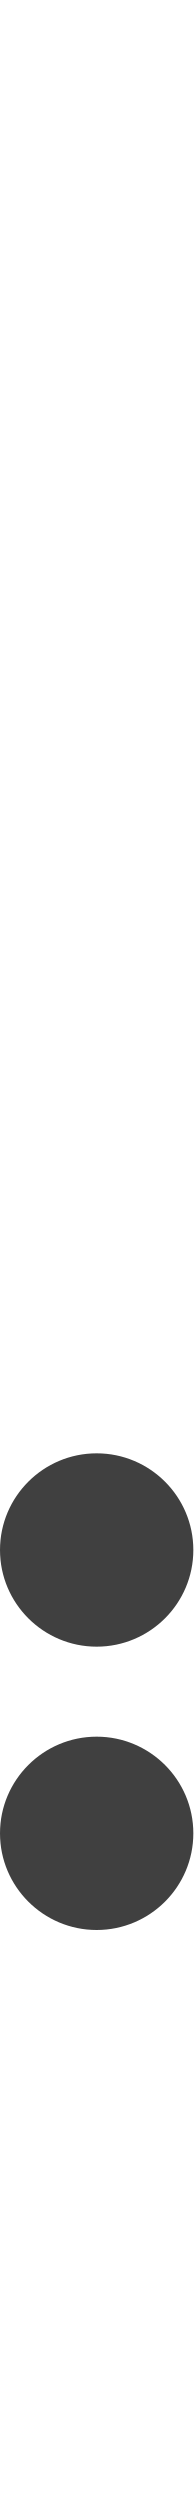
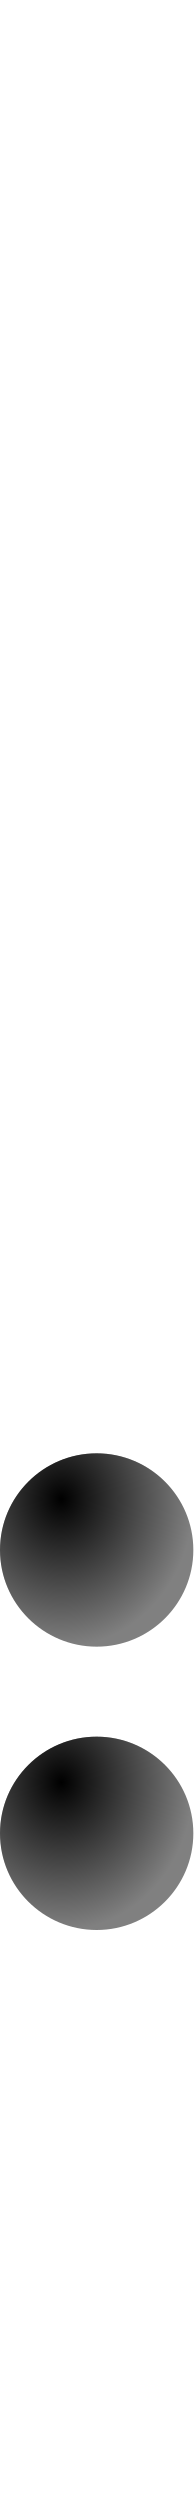
- <svg xmlns="http://www.w3.org/2000/svg" version="1.1" viewBox="0 0 116.0 1500.0" width="116.0" height="1500.0">
-   <g transform="matrix(1 0 0 -1 0 1100.0)">
-     <path fill="#404040" d="M58.0 0.0ZM58.0 319.0ZM58.0 170.0ZM58.0 320.0ZM58.0 112.0C90.0 112.0 116.0 138.0 116.0 170.0C116.0 202.0 90.0 228.0 58.0 228.0C26.0 228.0 0.0 202.0 0.0 170.0C0.0 138.0 26.0 112.0 58.0 112.0ZM58.0 0.0ZM58.0 150.0ZM58.0 -58.0C90.0 -58.0 116.0 -32.0 116.0 0.0C116.0 32.0 90.0 58.0 58.0 58.0C26.0 58.0 0.0 32.0 0.0 0.0C0.0 -32.0 26.0 -58.0 58.0 -58.0Z" />
+ <svg xmlns="http://www.w3.org/2000/svg" xmlns:xlink="http://www.w3.org/1999/xlink" version="1.1" viewBox="0 0 116.0 1500.0" width="116.0" height="1500.0" id="svg473">
+   <defs id="defs475">
+     <radialGradient xlink:href="#linearGradient960" id="radialGradient962" cx="58" cy="0" fx="58" fy="0" r="58" gradientUnits="userSpaceOnUse" />
+     <linearGradient id="linearGradient960">
+       <stop style="stop-color:#000000;stop-opacity:1;" offset="0" id="stop956" />
+       <stop style="stop-color:#000000;stop-opacity:0;" offset="1" id="stop958" />
+     </linearGradient>
+     <radialGradient xlink:href="#linearGradient960" id="radialGradient964" gradientUnits="userSpaceOnUse" cx="36.824" cy="30.587" fx="36.824" fy="30.587" r="58" gradientTransform="matrix(1.365082,0.00531186,-0.00594336,1.527371,-13.26214,-16.32625)" />
+     <radialGradient xlink:href="#linearGradient960" id="radialGradient962-5" cx="58" cy="0" fx="58" fy="0" r="58" gradientUnits="userSpaceOnUse" />
+     <radialGradient xlink:href="#linearGradient960" id="radialGradient964-5" gradientUnits="userSpaceOnUse" cx="36.824" cy="30.587" fx="36.824" fy="30.587" r="58" gradientTransform="matrix(1.365082,0.00531186,-0.00594336,1.527371,-13.26214,-16.32625)" />
+   </defs>
+   <g id="g4299">
+     <g id="g2898">
+       <g transform="matrix(1,0,0,-1,0,1100)" id="g15" style="fill:#808080">
+         <path d="m 58,-58 c 32,0 58,26 58,58 C 116,32 90,58 58,58 26,58 0,32 0,0 0,-32 26,-58 58,-58 Z" id="path13" />
+       </g>
+       <g transform="matrix(1,0,0,-1,0,1100)" id="g103" style="fill:url(#radialGradient962);fill-opacity:1">
+         <path d="m 58,-58 c 32,0 58,26 58,58 C 116,32 90,58 58,58 26,58 0,32 0,0 0,-32 26,-58 58,-58 Z" id="path101" style="fill:url(#radialGradient964);fill-opacity:1" />
+       </g>
+     </g>
+     <g id="g2898-2" transform="translate(0,-170)">
+       <g transform="matrix(1,0,0,-1,0,1100)" id="g15-3" style="fill:#808080">
+         <path d="m 58,-58 c 32,0 58,26 58,58 C 116,32 90,58 58,58 26,58 0,32 0,0 0,-32 26,-58 58,-58 Z" id="path13-2" />
+       </g>
+       <g transform="matrix(1,0,0,-1,0,1100)" id="g103-2" style="fill:url(#radialGradient962-5);fill-opacity:1">
+         <path d="m 58,-58 c 32,0 58,26 58,58 C 116,32 90,58 58,58 26,58 0,32 0,0 0,-32 26,-58 58,-58 Z" id="path101-7" style="fill:url(#radialGradient964-5);fill-opacity:1" />
+       </g>
+     </g>
  </g>
</svg>
